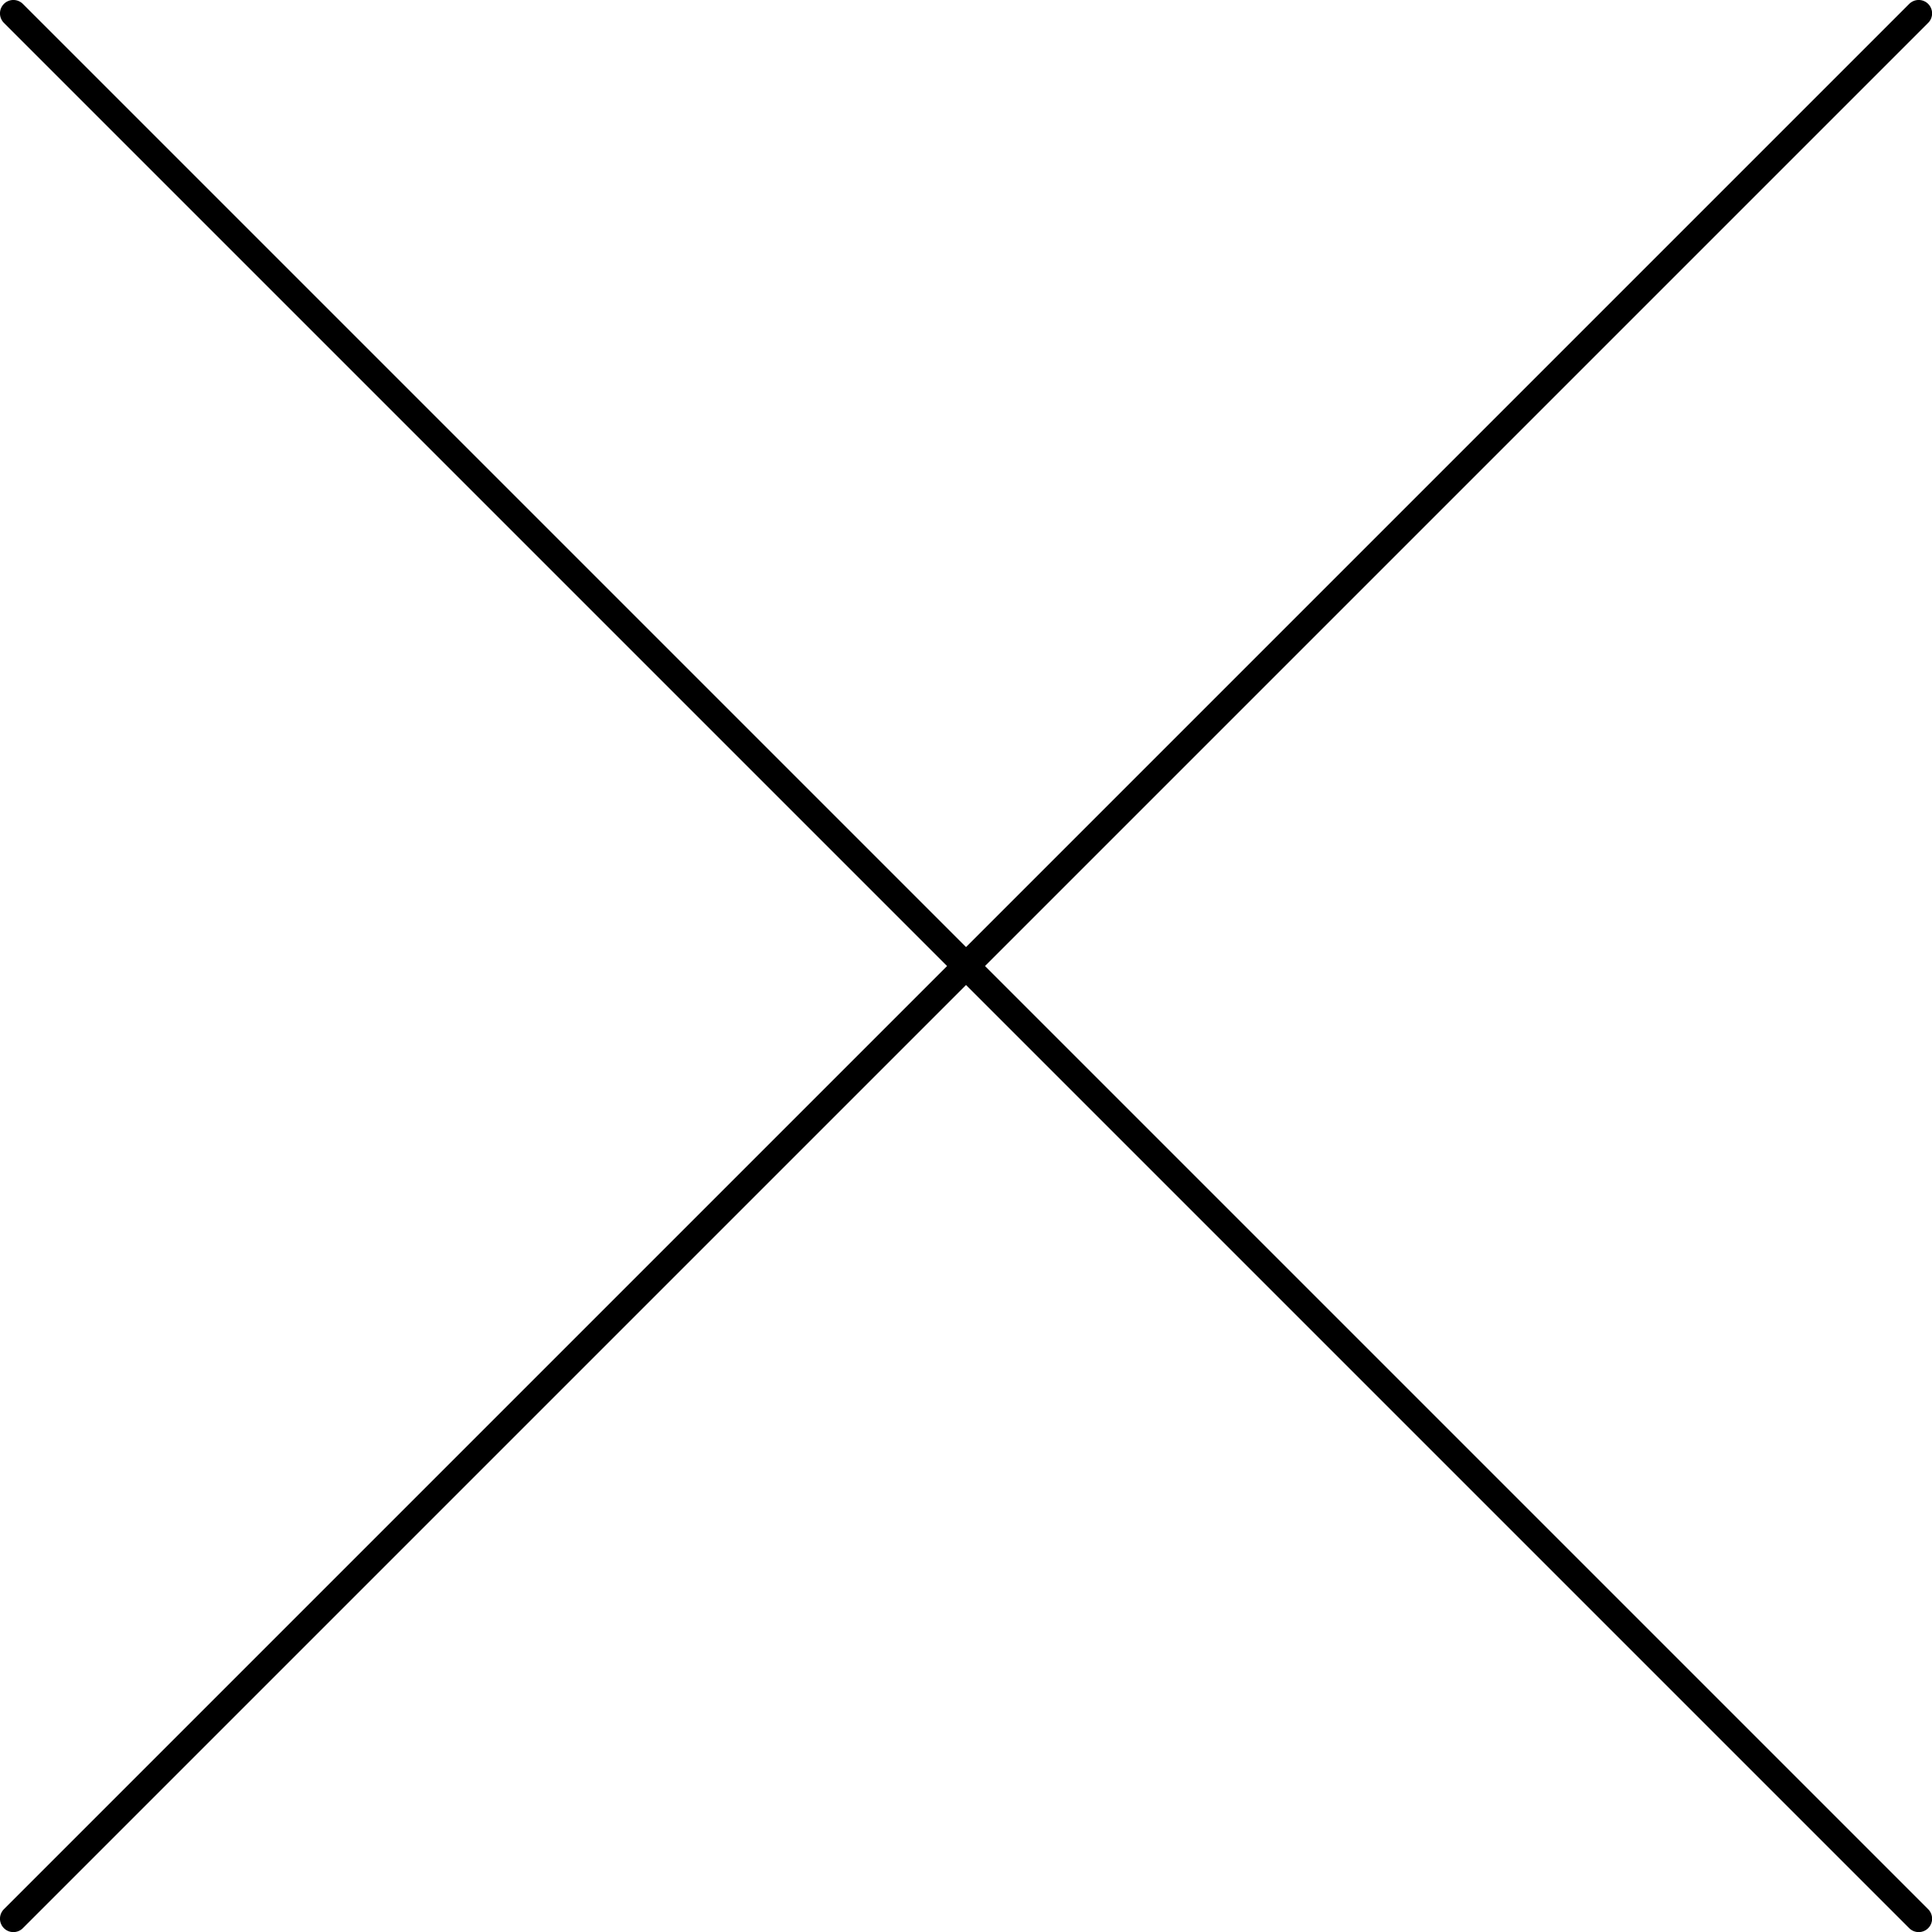
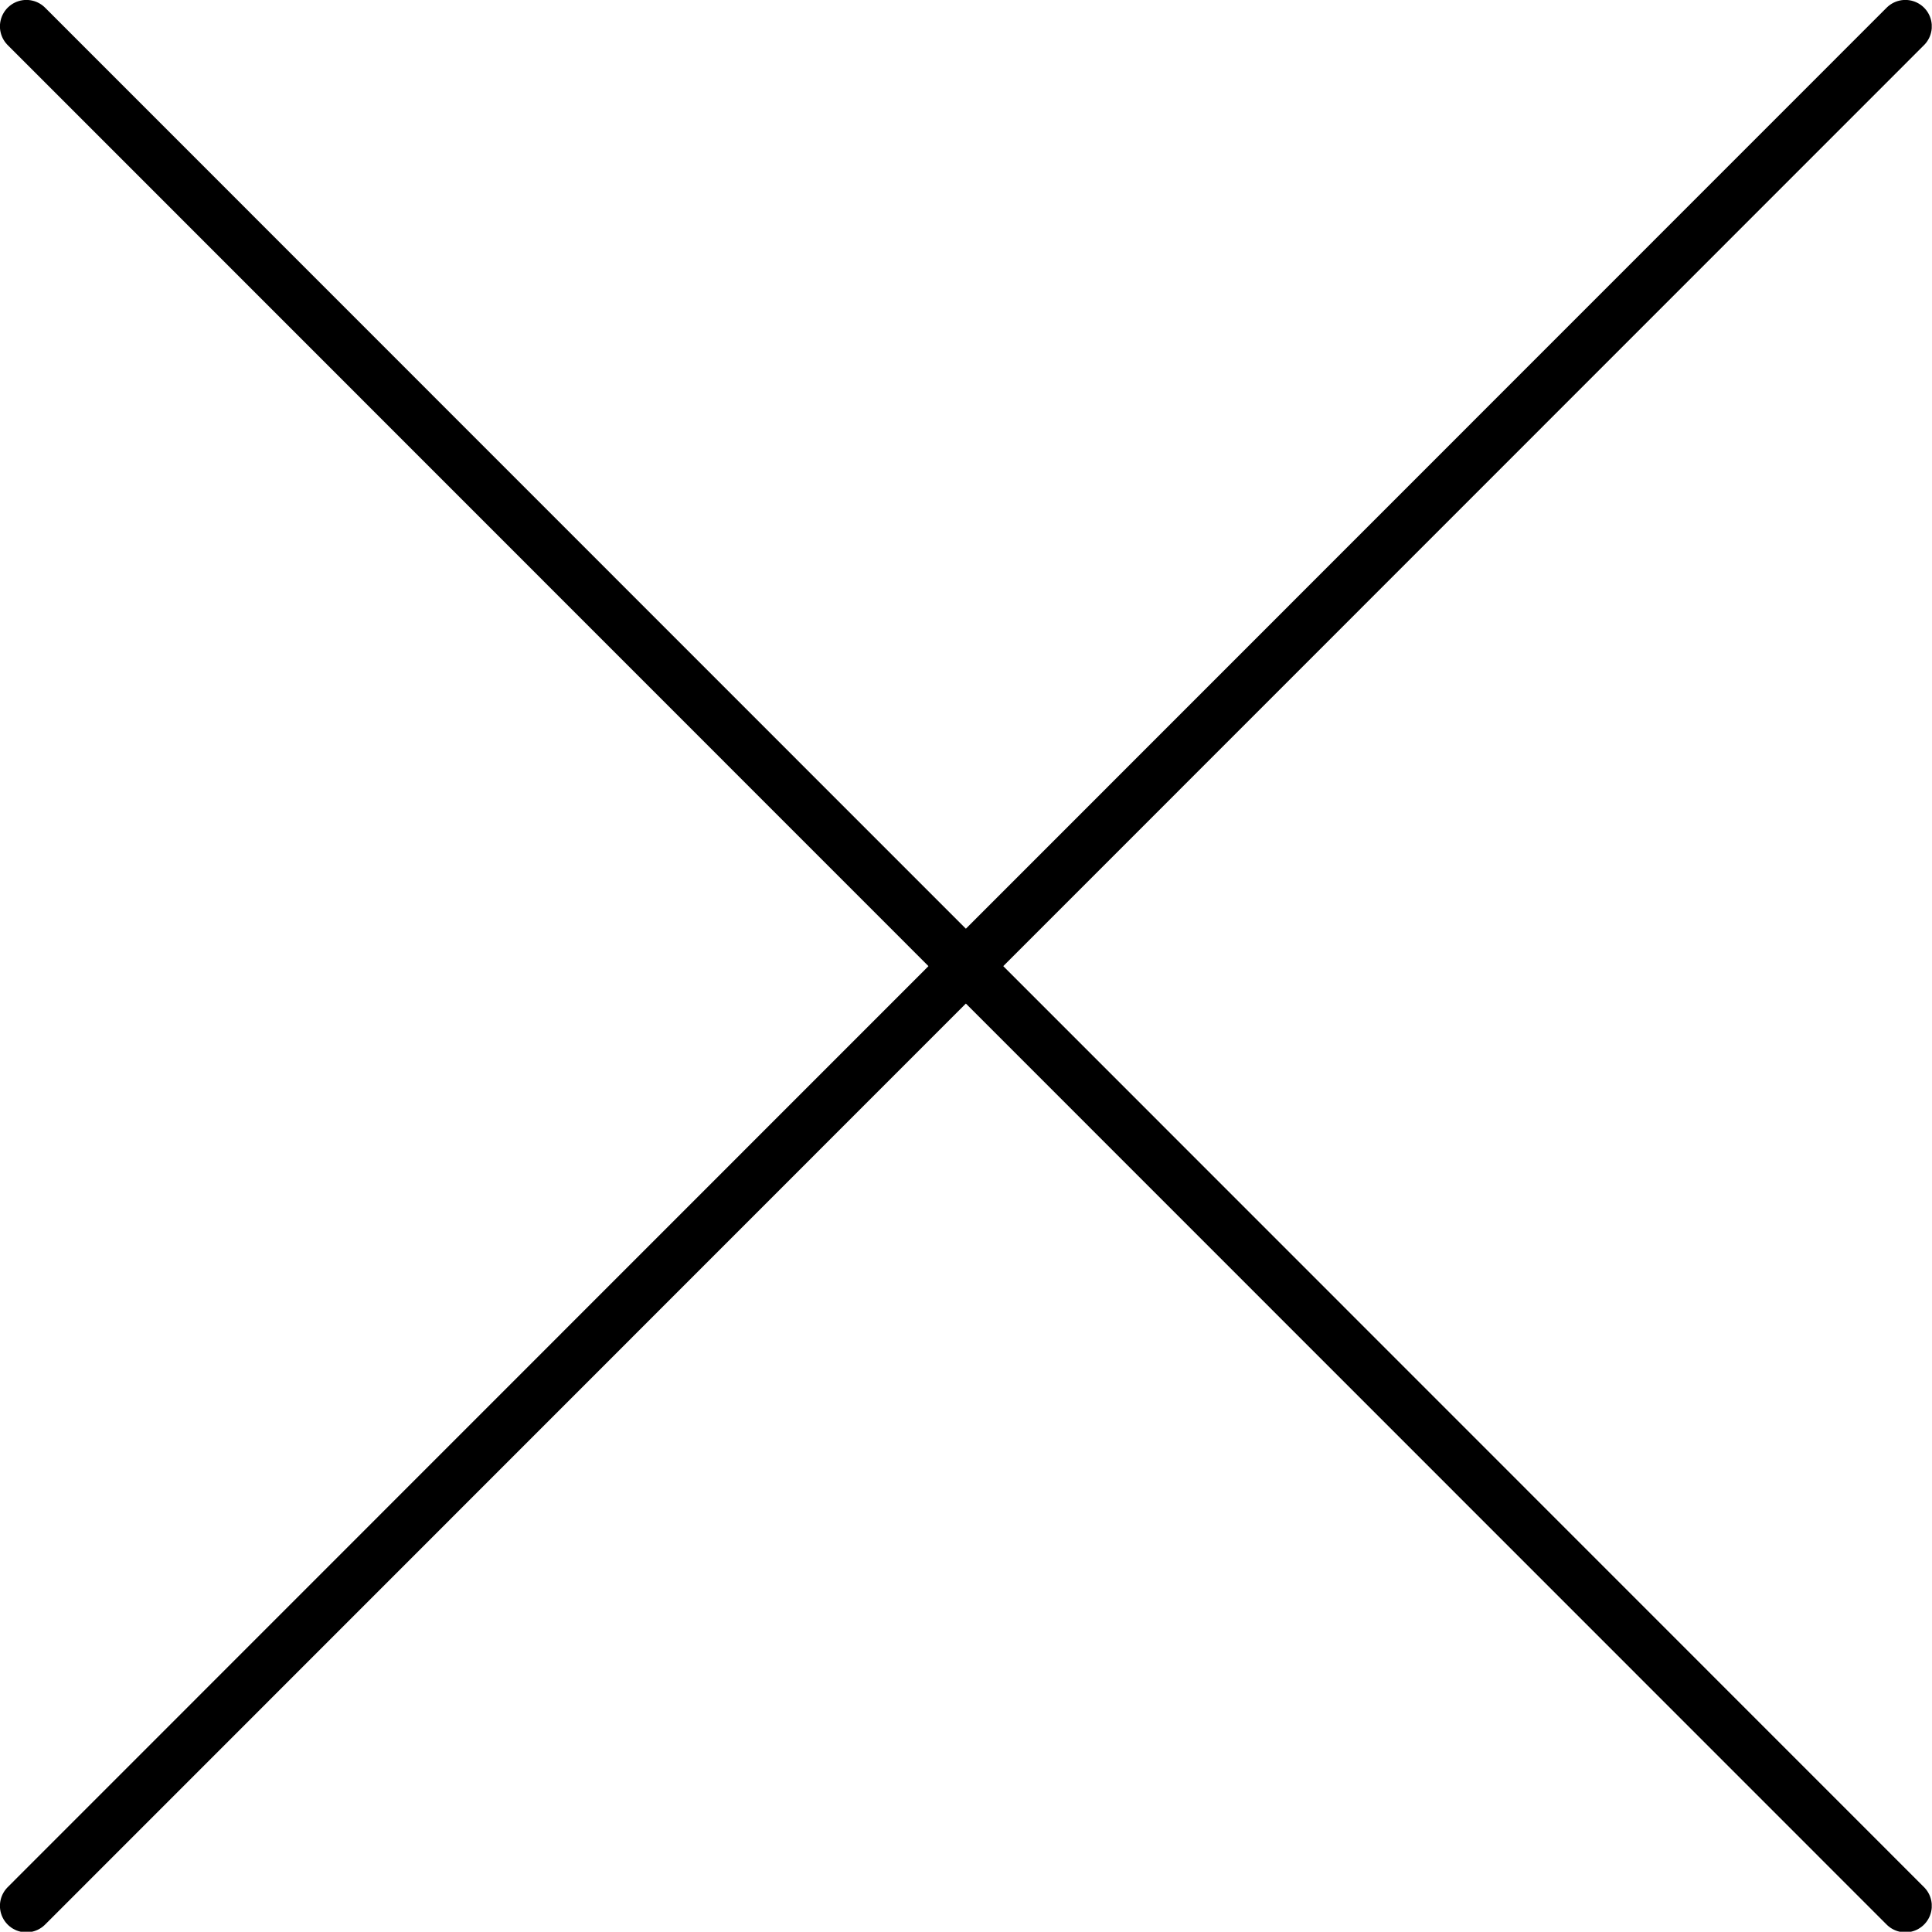
- <svg xmlns="http://www.w3.org/2000/svg" width="28.745pt" height="28.745pt" viewBox="0 0 28.745 28.745" version="1.2" id="svg7">
-   <defs id="defs11" />
+ <svg xmlns="http://www.w3.org/2000/svg" width="14.572pt" height="14.572pt" viewBox="0 0 14.572 14.572" version="1.2" id="svg14">
+   <defs id="defs5">
+     <clipPath id="clip1">
+       <path d="M 0 0 L 14.57 0 L 14.57 14.57 L 0 14.57 Z M 0 0 " id="path2" />
+     </clipPath>
+   </defs>
  <g id="surface2">
-     <path style="fill:none;stroke-width:0.399;stroke-linecap:round;stroke-linejoin:round;stroke:rgb(0%,0%,0%);stroke-opacity:1;stroke-miterlimit:10;" d="M 0 -0 L 28.348 -28.348 " transform="matrix(1,0,0,-1,0.199,0.199)" id="path2" />
-     <path style="fill:none;stroke-width:0.399;stroke-linecap:round;stroke-linejoin:round;stroke:rgb(0%,0%,0%);stroke-opacity:1;stroke-miterlimit:10;" d="M 28.348 -0 L 0 -28.348 " transform="matrix(1,0,0,-1,0.199,0.199)" id="path4" />
+     <g clip-path="url(#clip1)" clip-rule="nonzero" id="g11">
+       <path style="fill:none;stroke-width:0.399;stroke-linecap:round;stroke-linejoin:round;stroke:rgb(0%,0%,0%);stroke-opacity:1;stroke-miterlimit:10;" d="M 0 0.001 L 14.172 -14.175 " transform="matrix(1,0,0,-1,0.199,0.2)" id="path7" />
+       <path style="fill:none;stroke-width:0.399;stroke-linecap:round;stroke-linejoin:round;stroke:rgb(0%,0%,0%);stroke-opacity:1;stroke-miterlimit:10;" d="M 14.172 0.001 L 0 -14.175 " transform="matrix(1,0,0,-1,0.199,0.2)" id="path9" />
+     </g>
  </g>
</svg>
